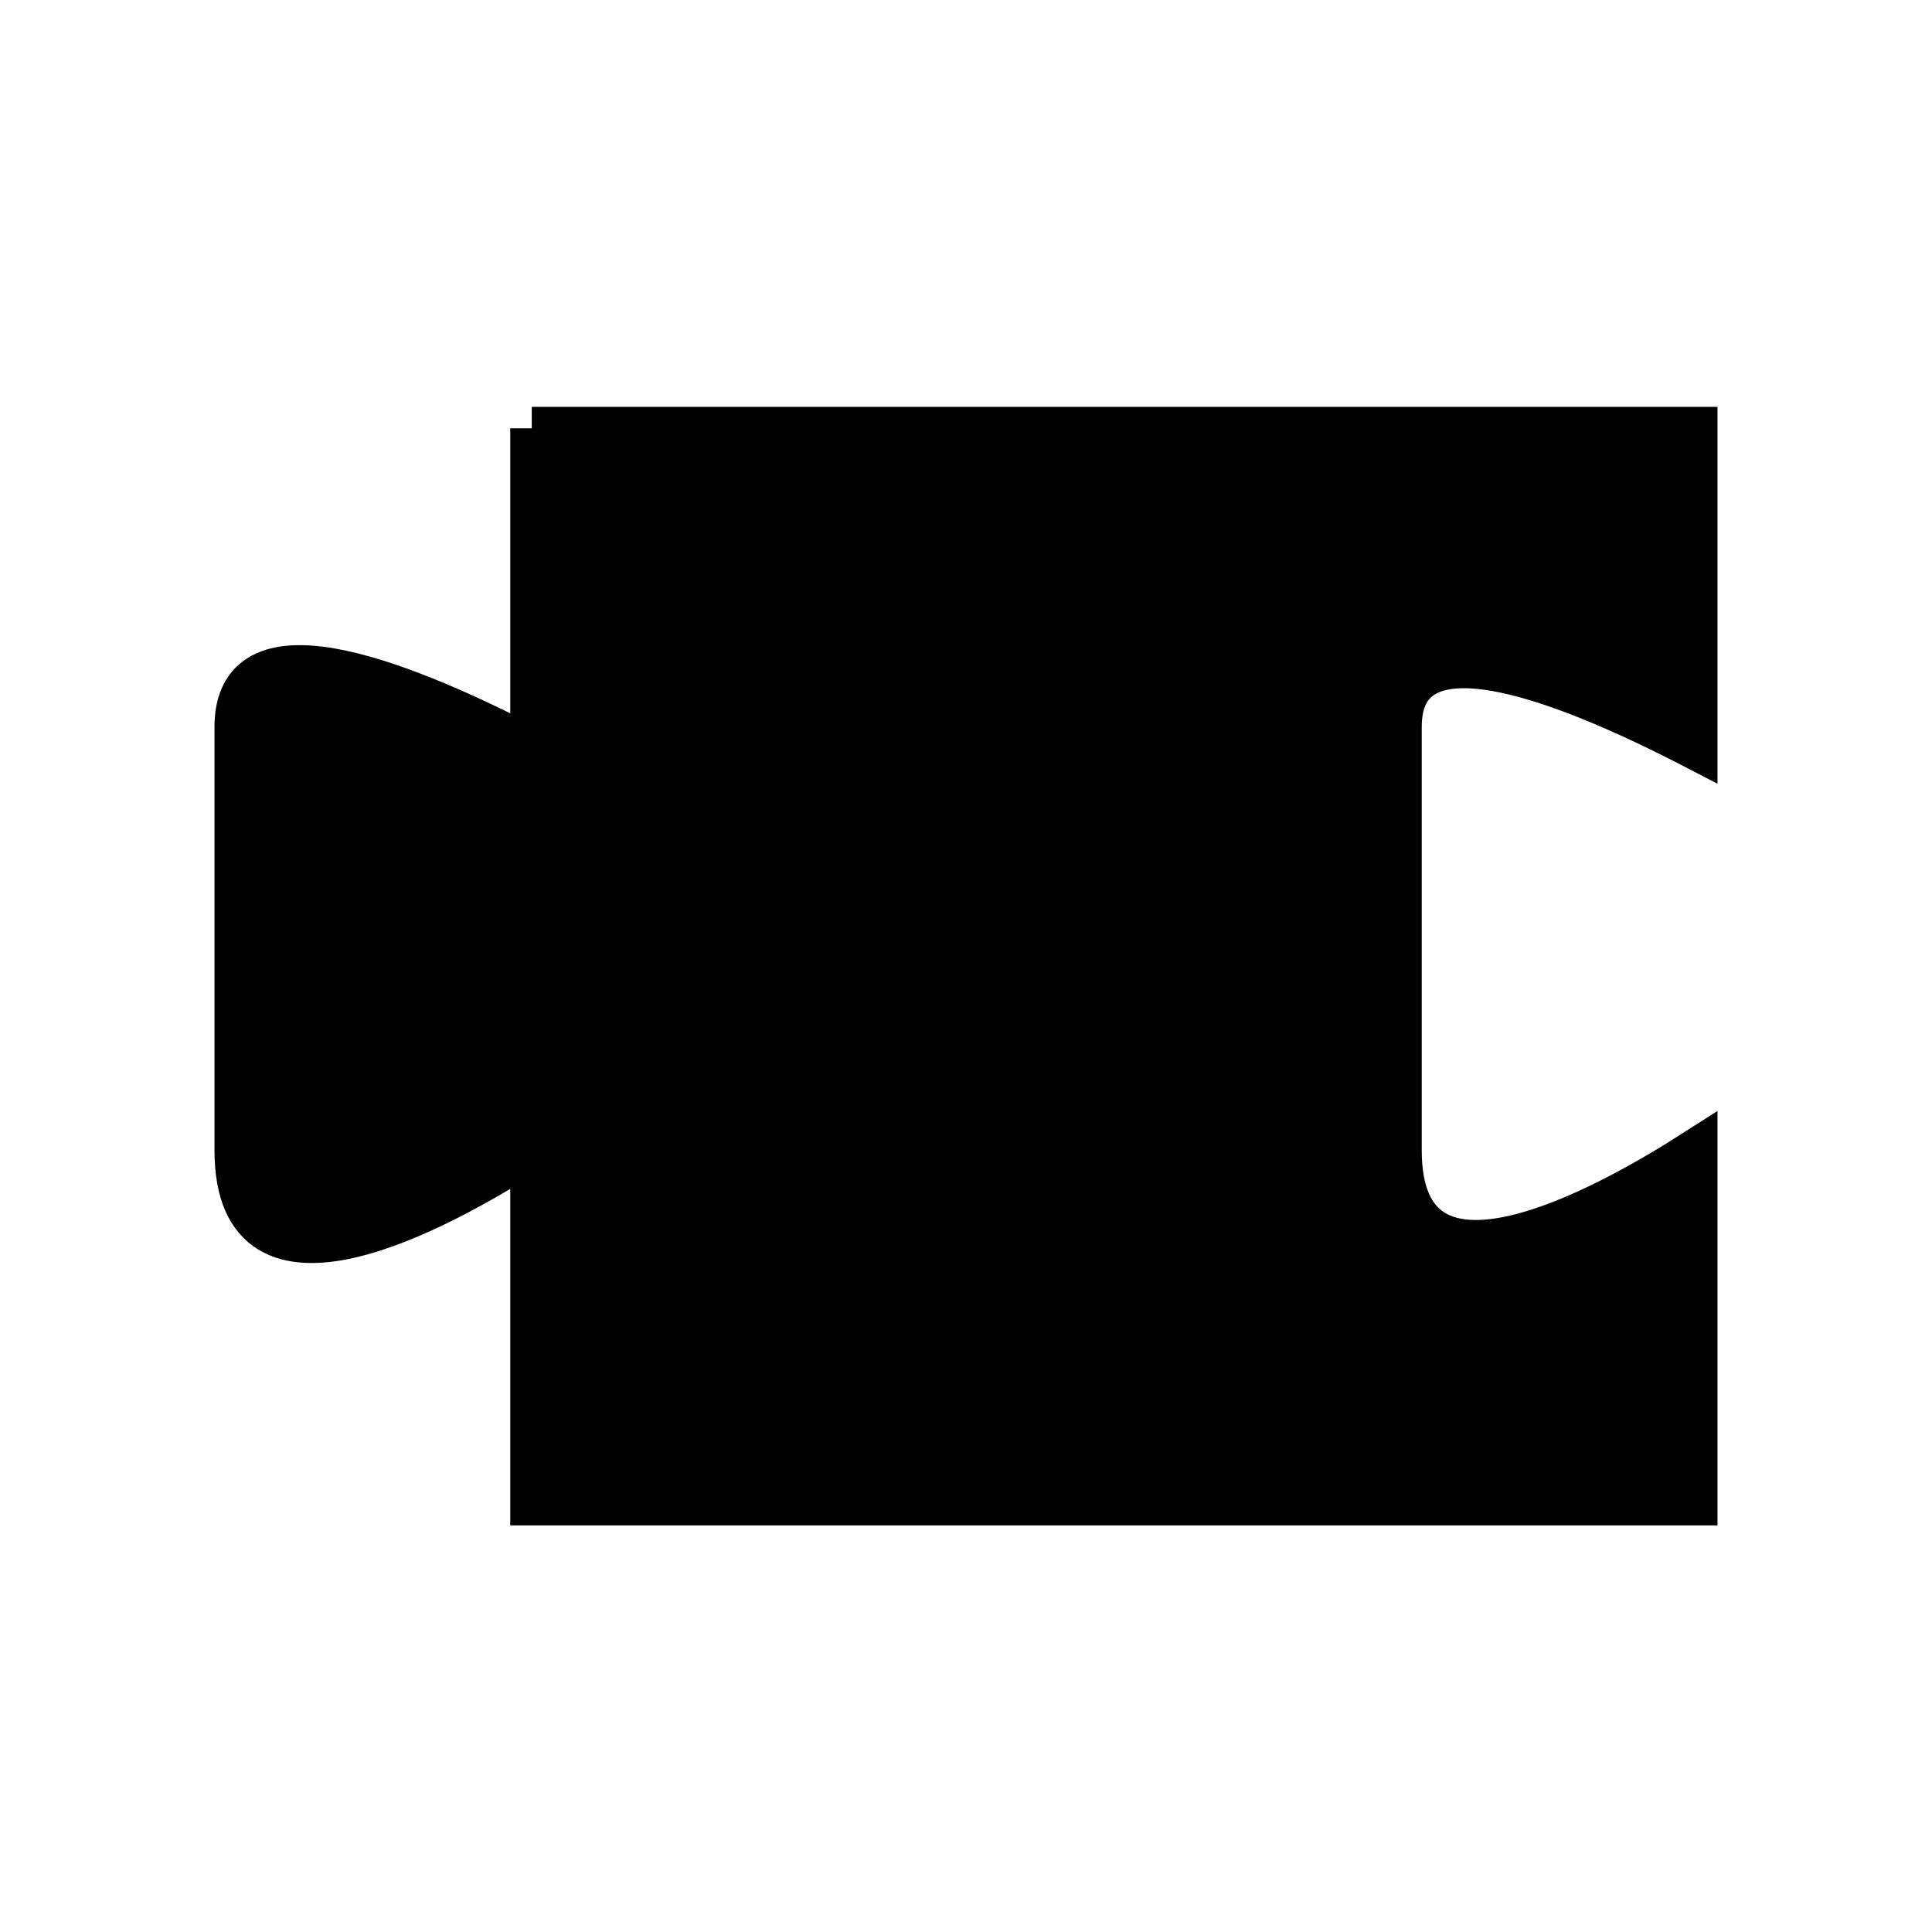
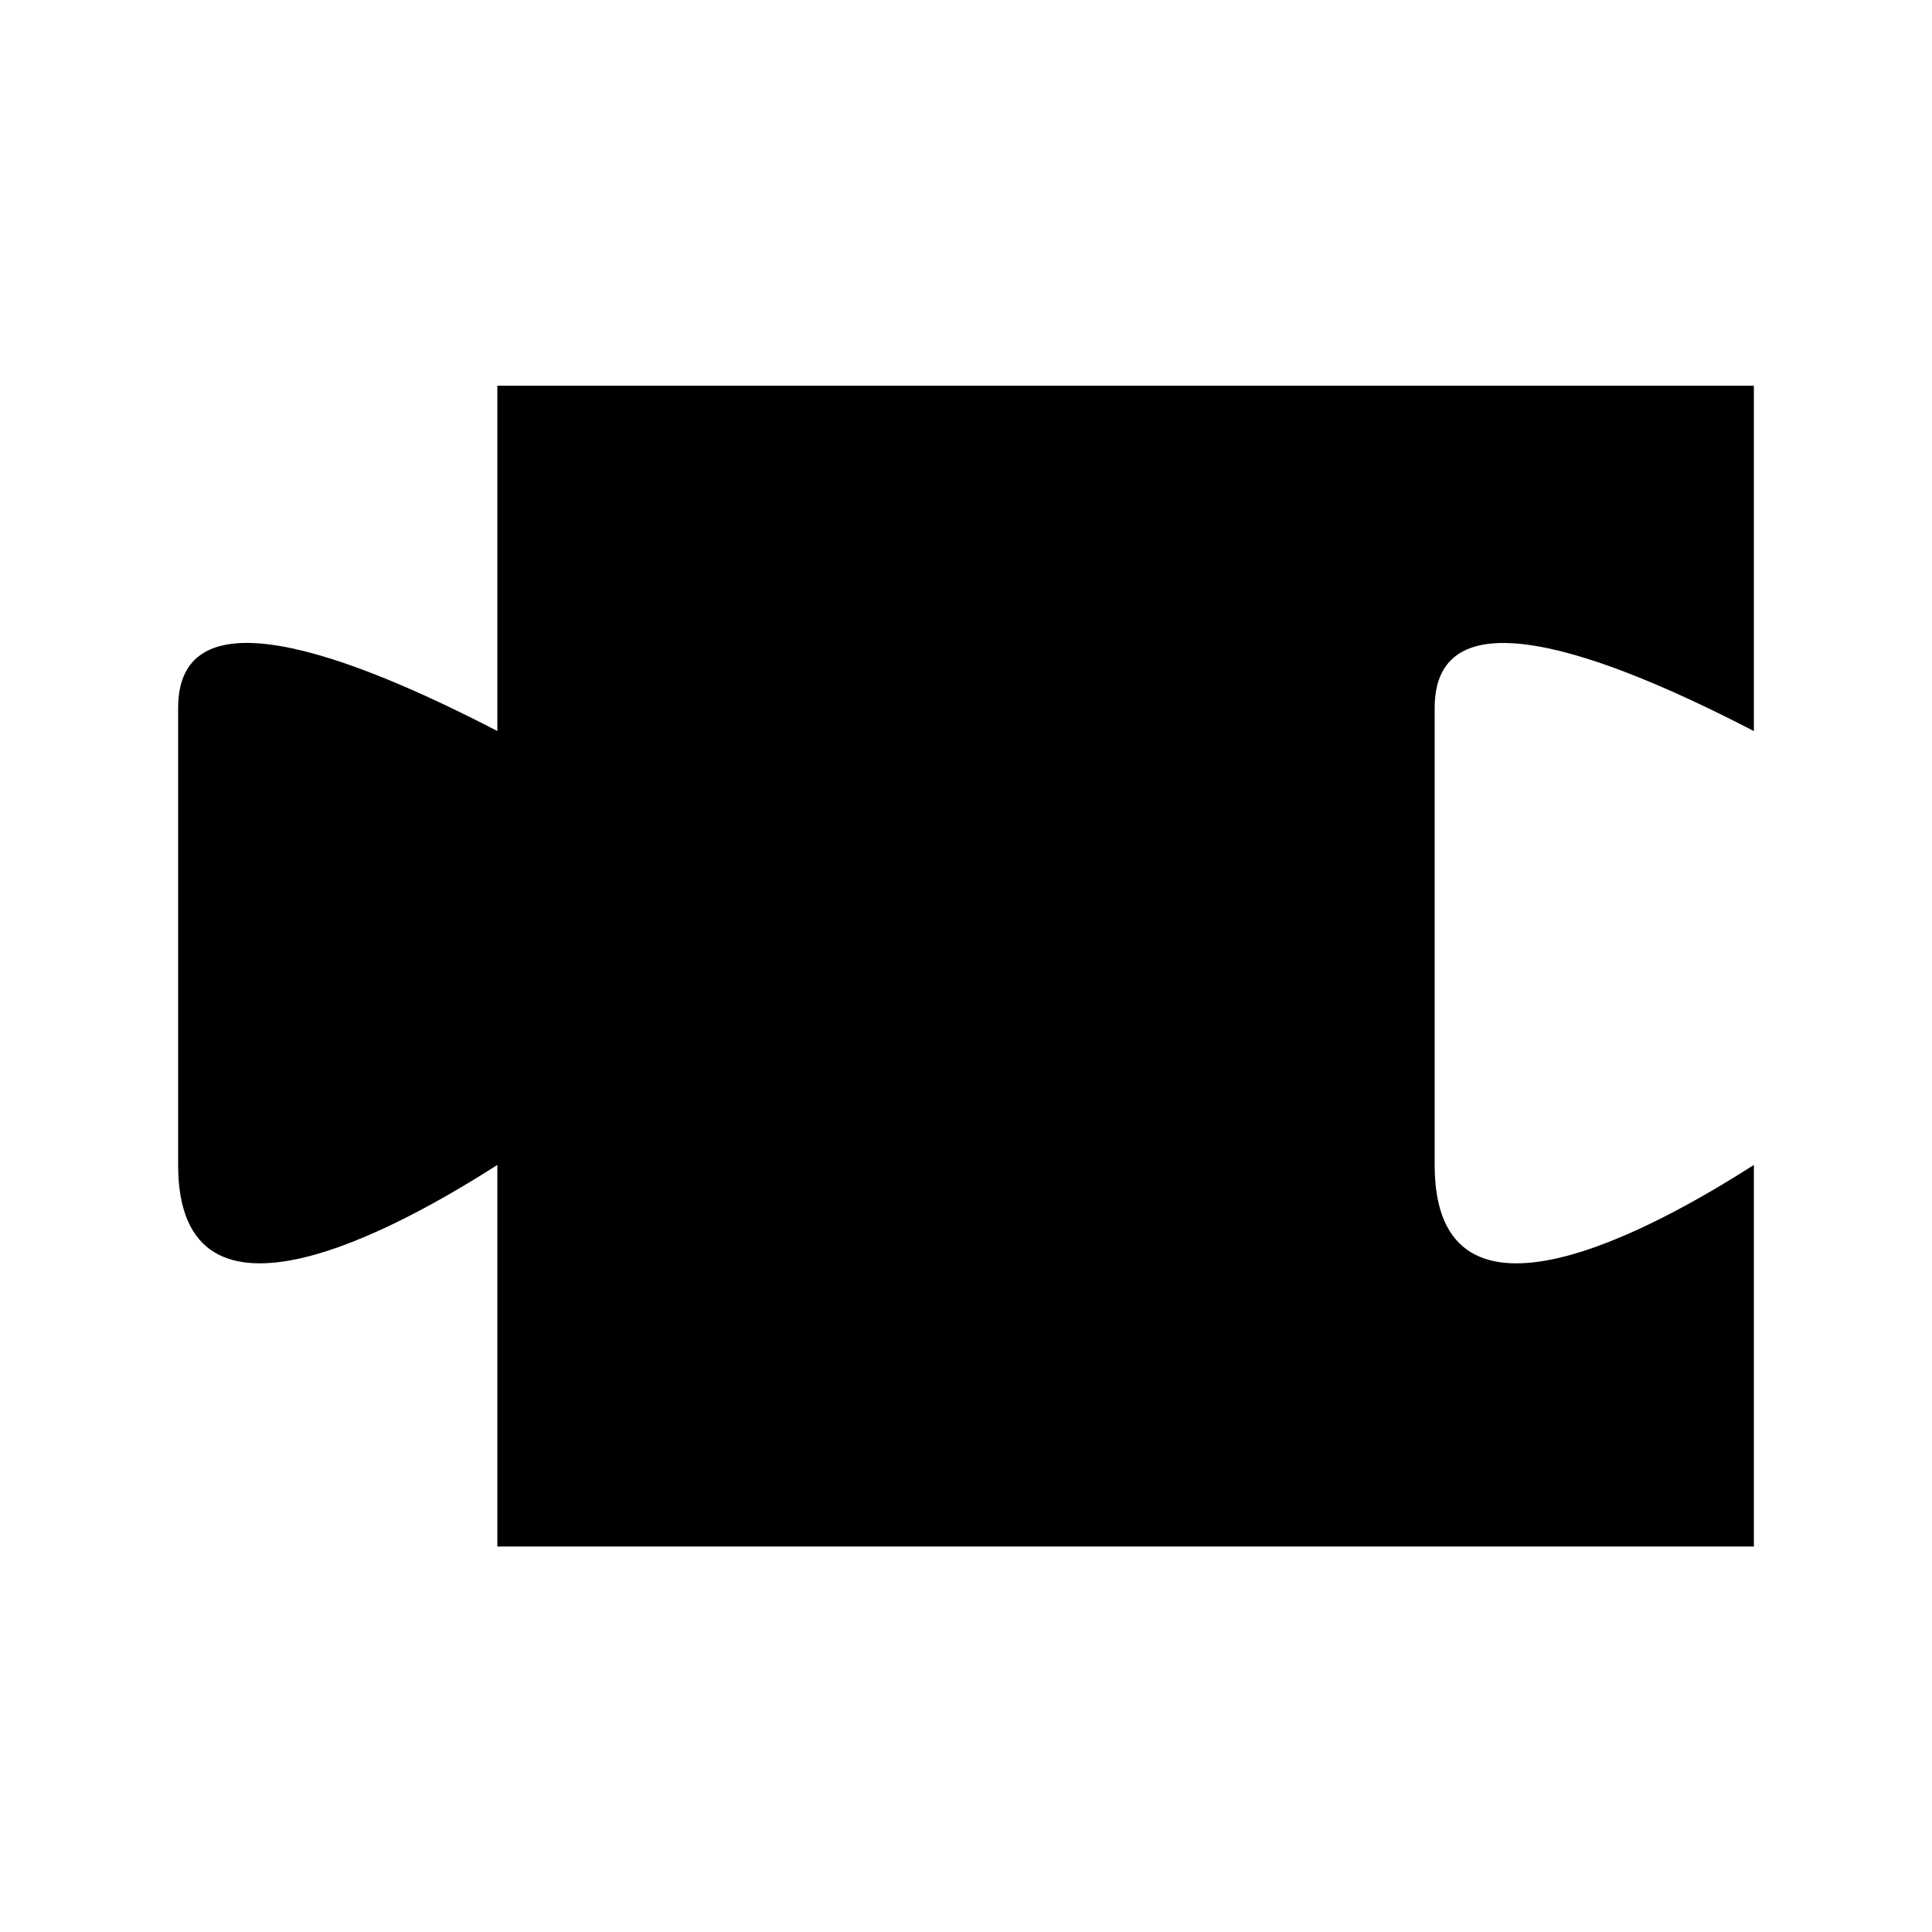
- <svg xmlns="http://www.w3.org/2000/svg" id="svg2" viewBox="0 0 100 100" version="1.1">
-   <g id="layer1" transform="translate(0 -952.36)">
-     <path id="path3012-4" stroke="#000" stroke-width="2.227px" d="m27.524 974.53v16.561c-7.334-3.8-15.308-6.69-15.308-1.11v21.919c0 8.919 10.616 3.006 15.308 0v18.301h60.26v-18.301c-4.692 3.006-15.308 8.919-15.308 0v-21.919c0-5.574 7.974-2.69 15.308 1.113v-16.561h-60.26z" />
-   </g>
+ <svg xmlns="http://www.w3.org/2000/svg" id="svg2" viewBox="0 0 100 100" version="1.1" width="100%" height="100%">
+   <defs id="defs8" />
+   <path style="stroke:none" d="M 25.742,19.963 V 37.837 C 17.826,33.736 9.22,30.616 9.22,36.639 v 23.657 c 0,9.627 11.458,3.245 16.522,0 V 80.048 H 90.78 V 60.296 c -5.064,3.245 -16.522,9.627 -16.522,0 V 36.639 c 0,-6.016 8.607,-2.903 16.522,1.202 V 19.966 H 25.742 z" id="path3012-4" />
</svg>
